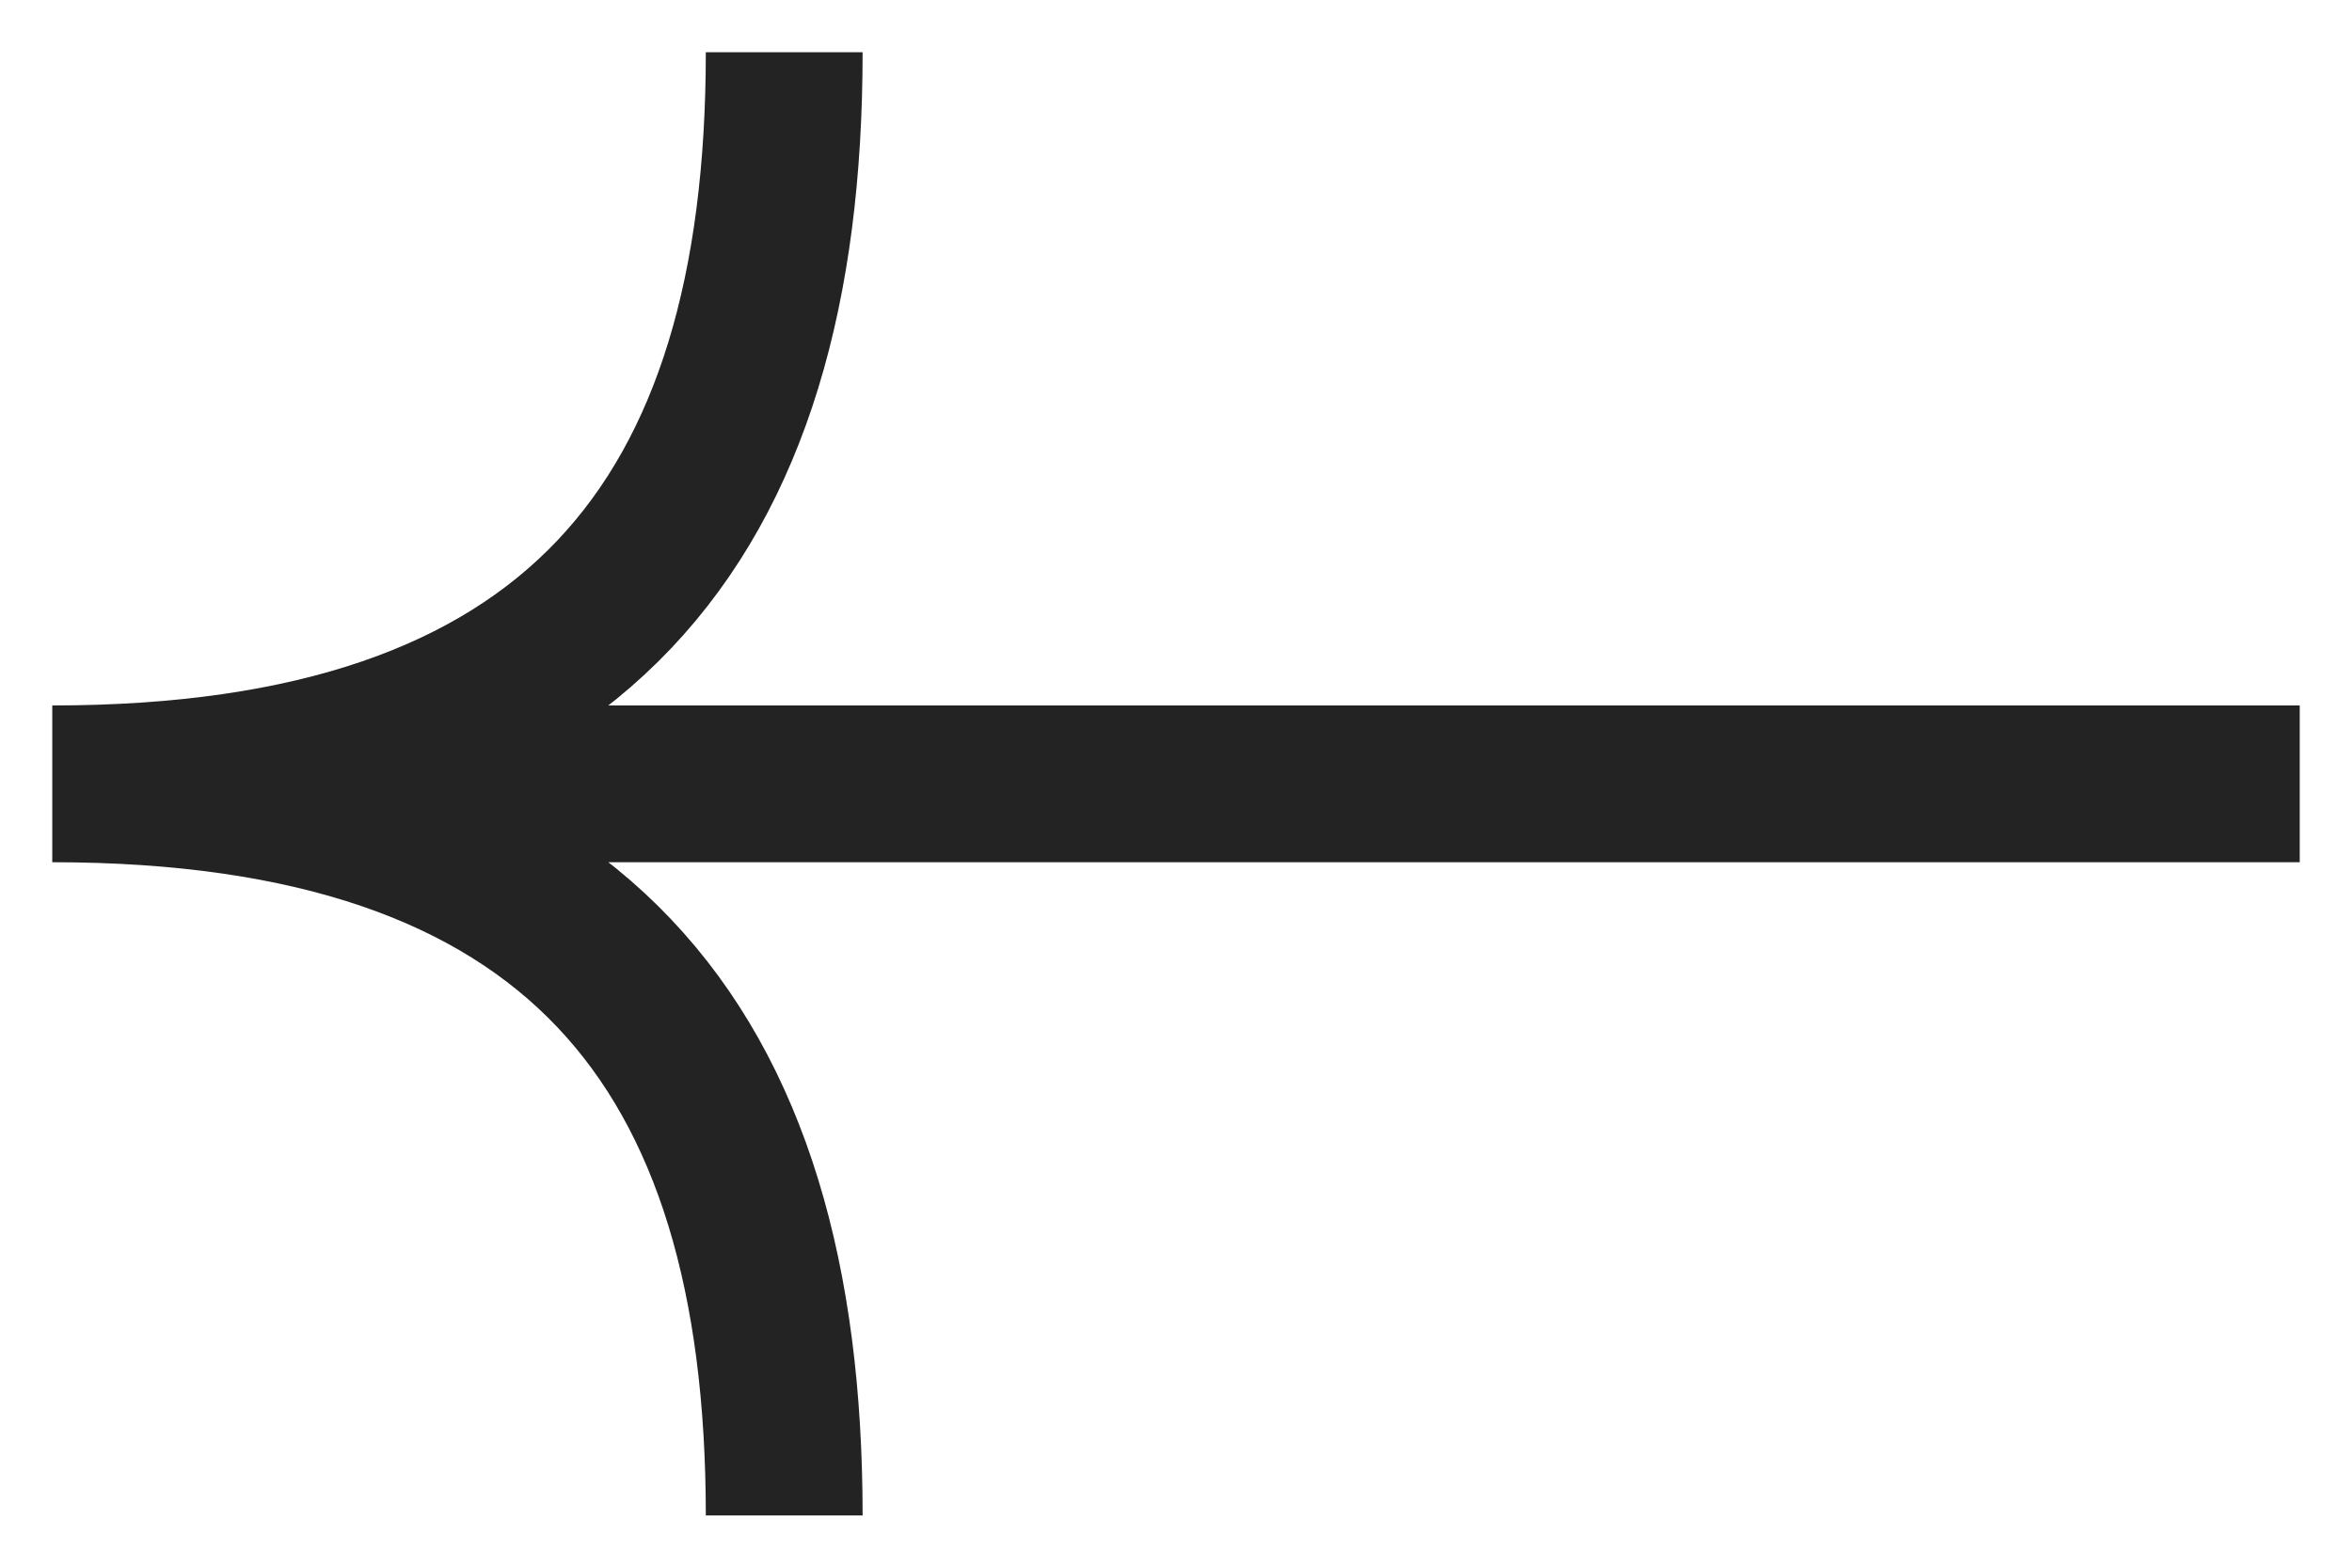
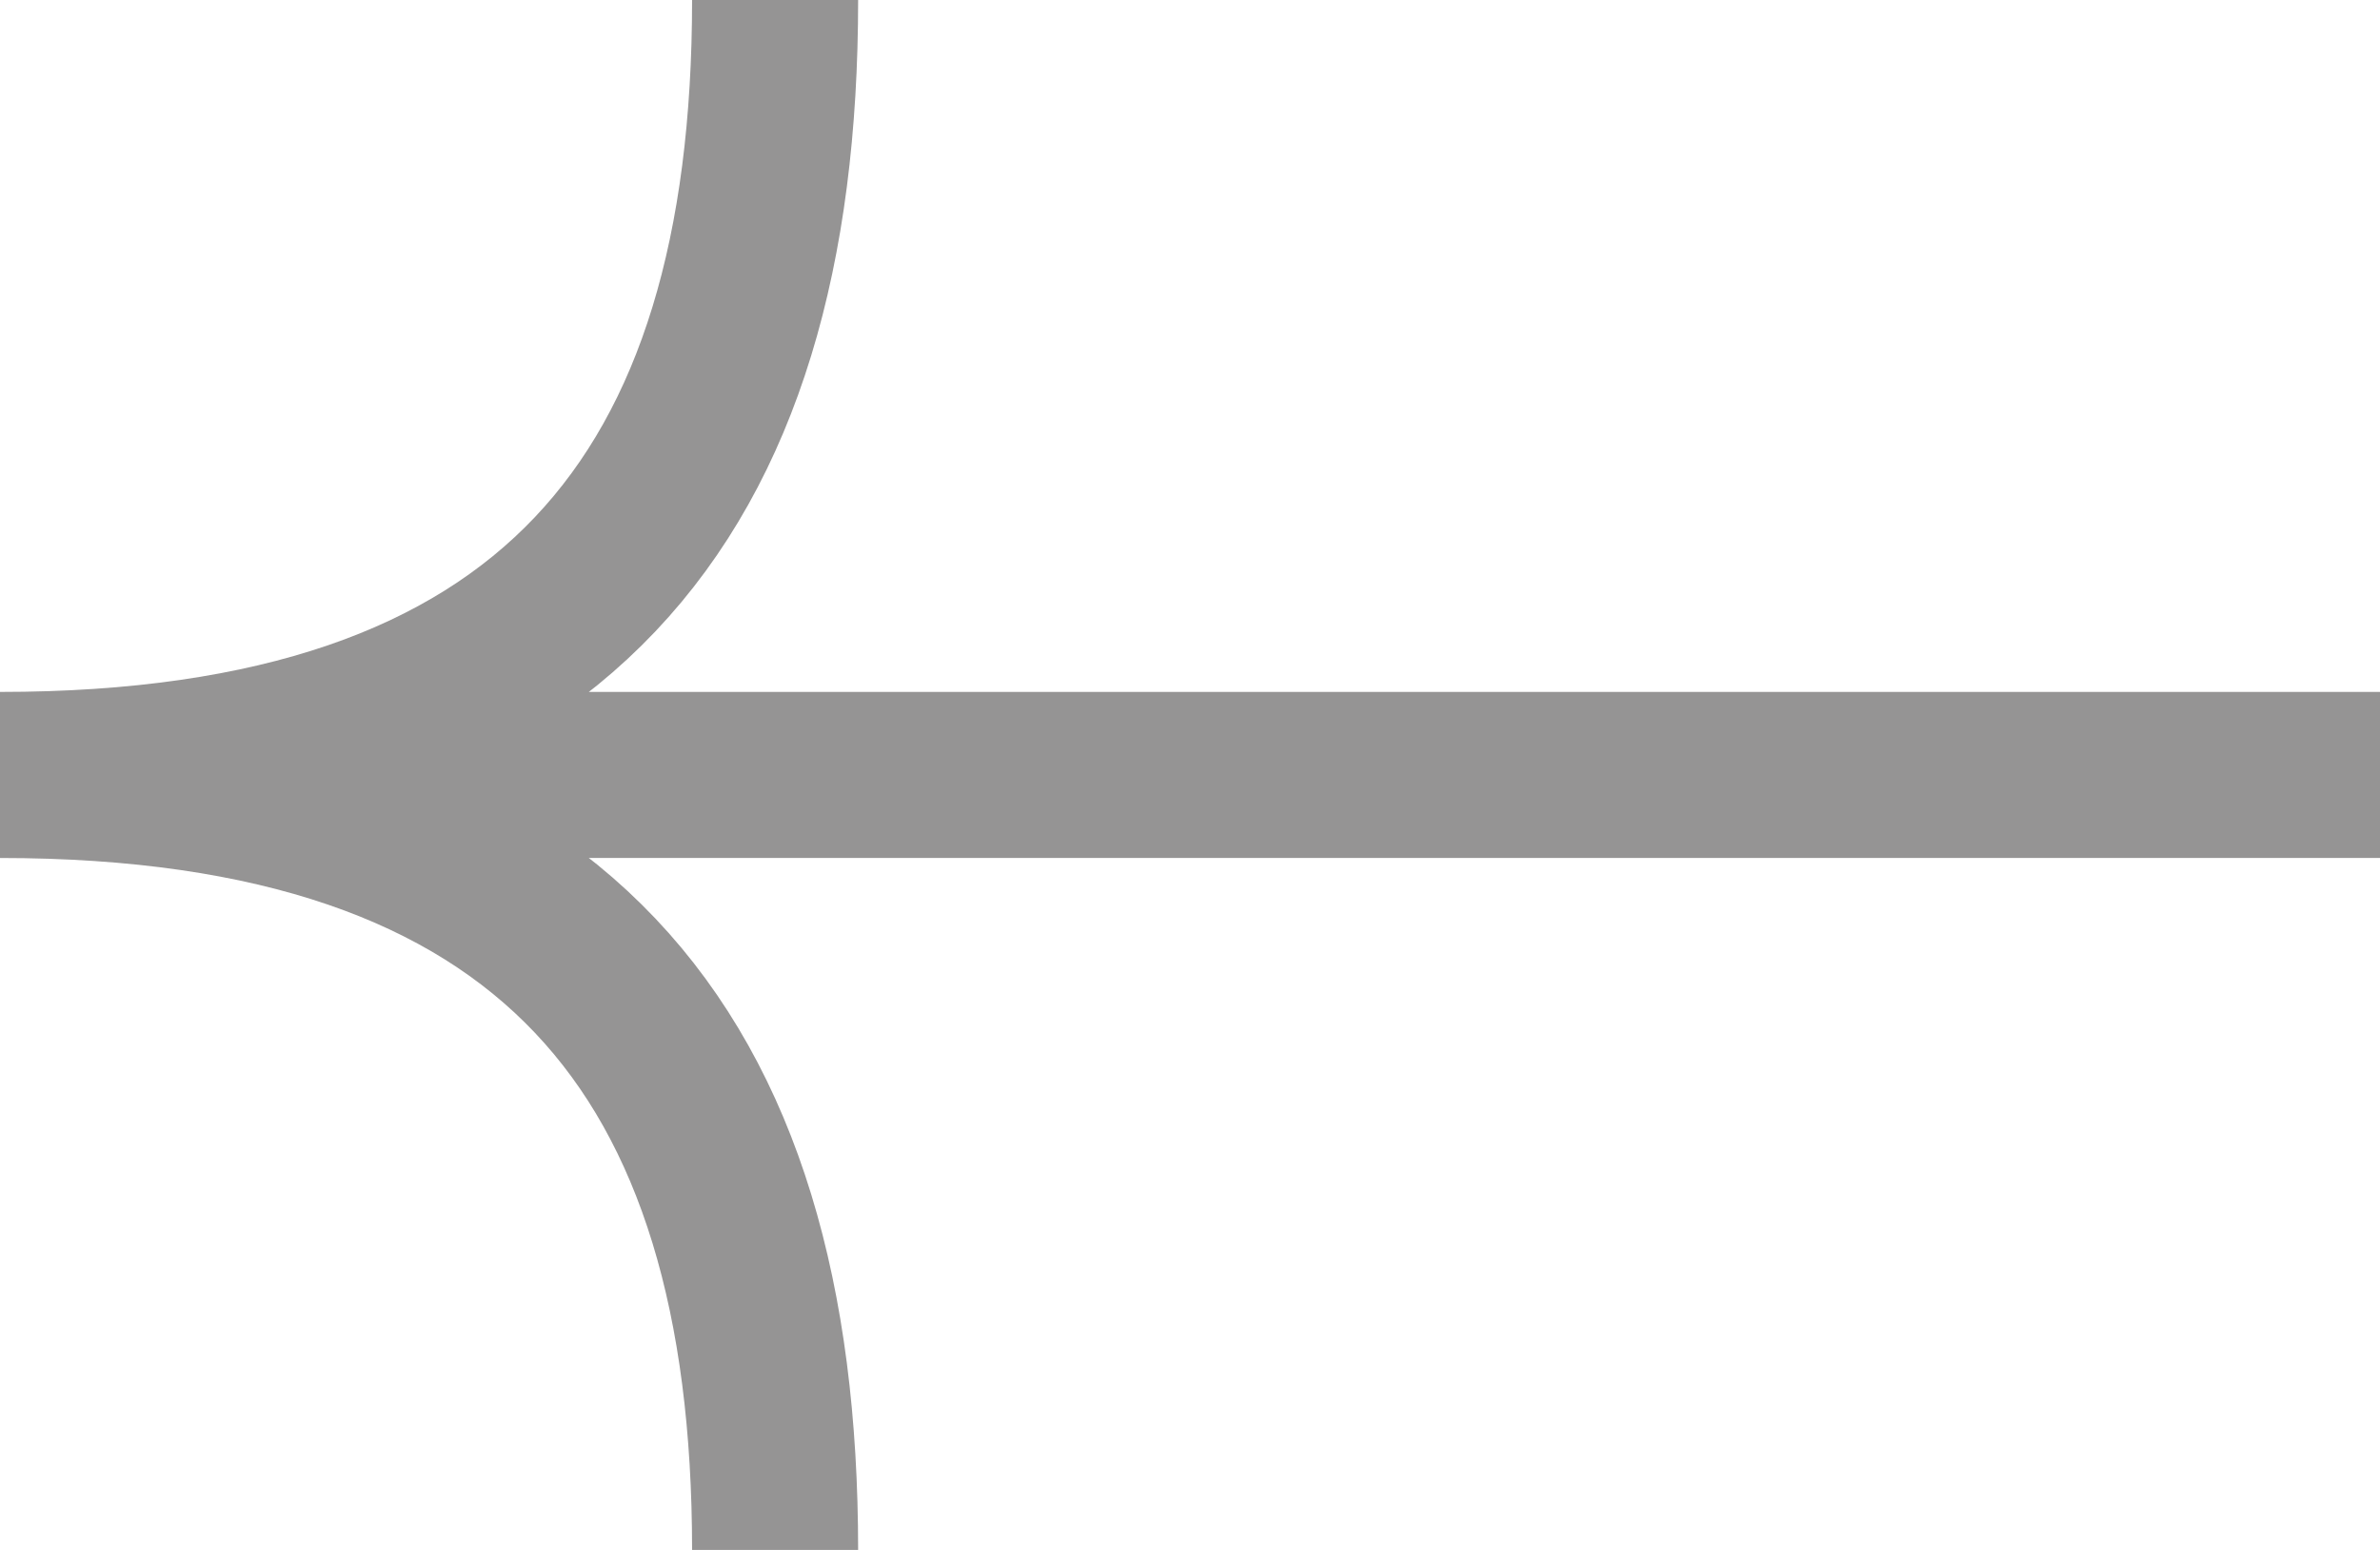
- <svg xmlns="http://www.w3.org/2000/svg" width="45" height="30" viewBox="0 0 45 30" fill="none">
-   <g id="arrow">
-     <path id="path" d="M44 15H1M1 15C11 15 15.004 10 15.004 1M1 15C11 15 15.004 20 15.004 29" stroke="#232323" stroke-width="3" stroke-linejoin="bevel" />
-   </g>
+ <svg xmlns="http://www.w3.org/2000/svg" width="43" height="28" viewBox="0 0 43 28" fill="none">
+   <path id="path" d="M43 14H0M0 14C10 14 14.004 9 14.004 0M0 14C10 14 14.004 19 14.004 28" stroke="#959494" stroke-width="3" stroke-linejoin="bevel" />
</svg>
